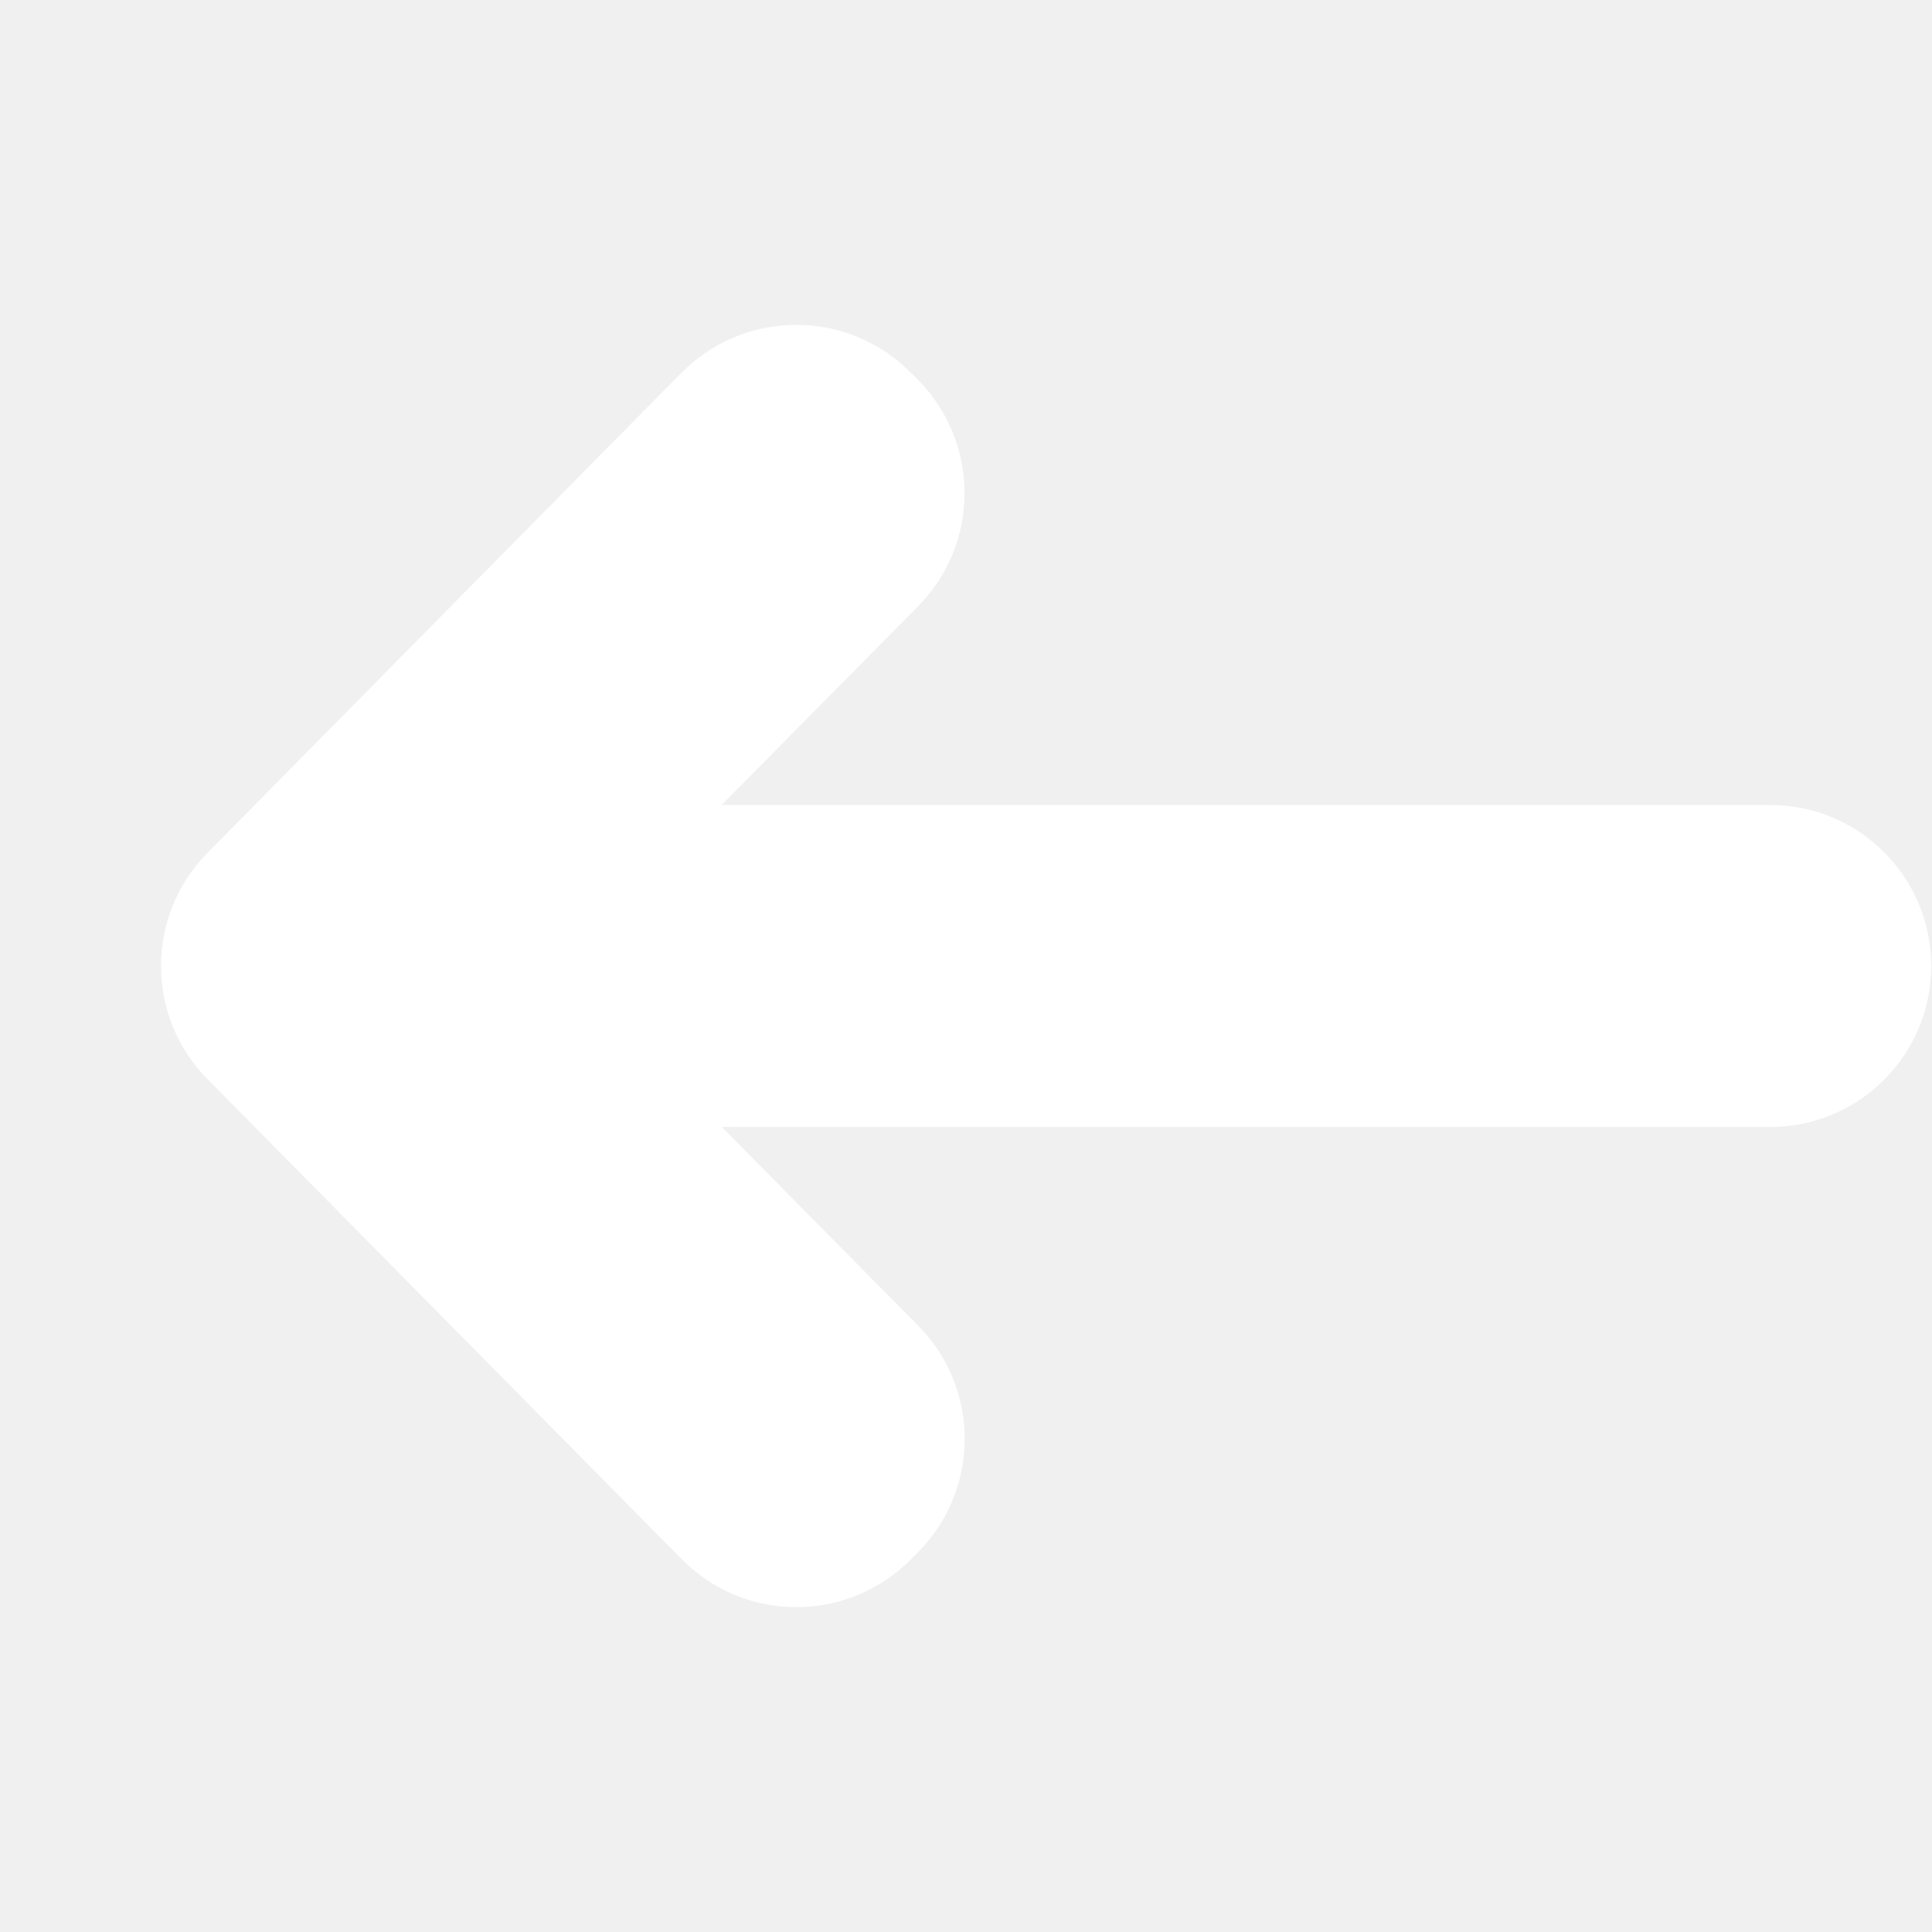
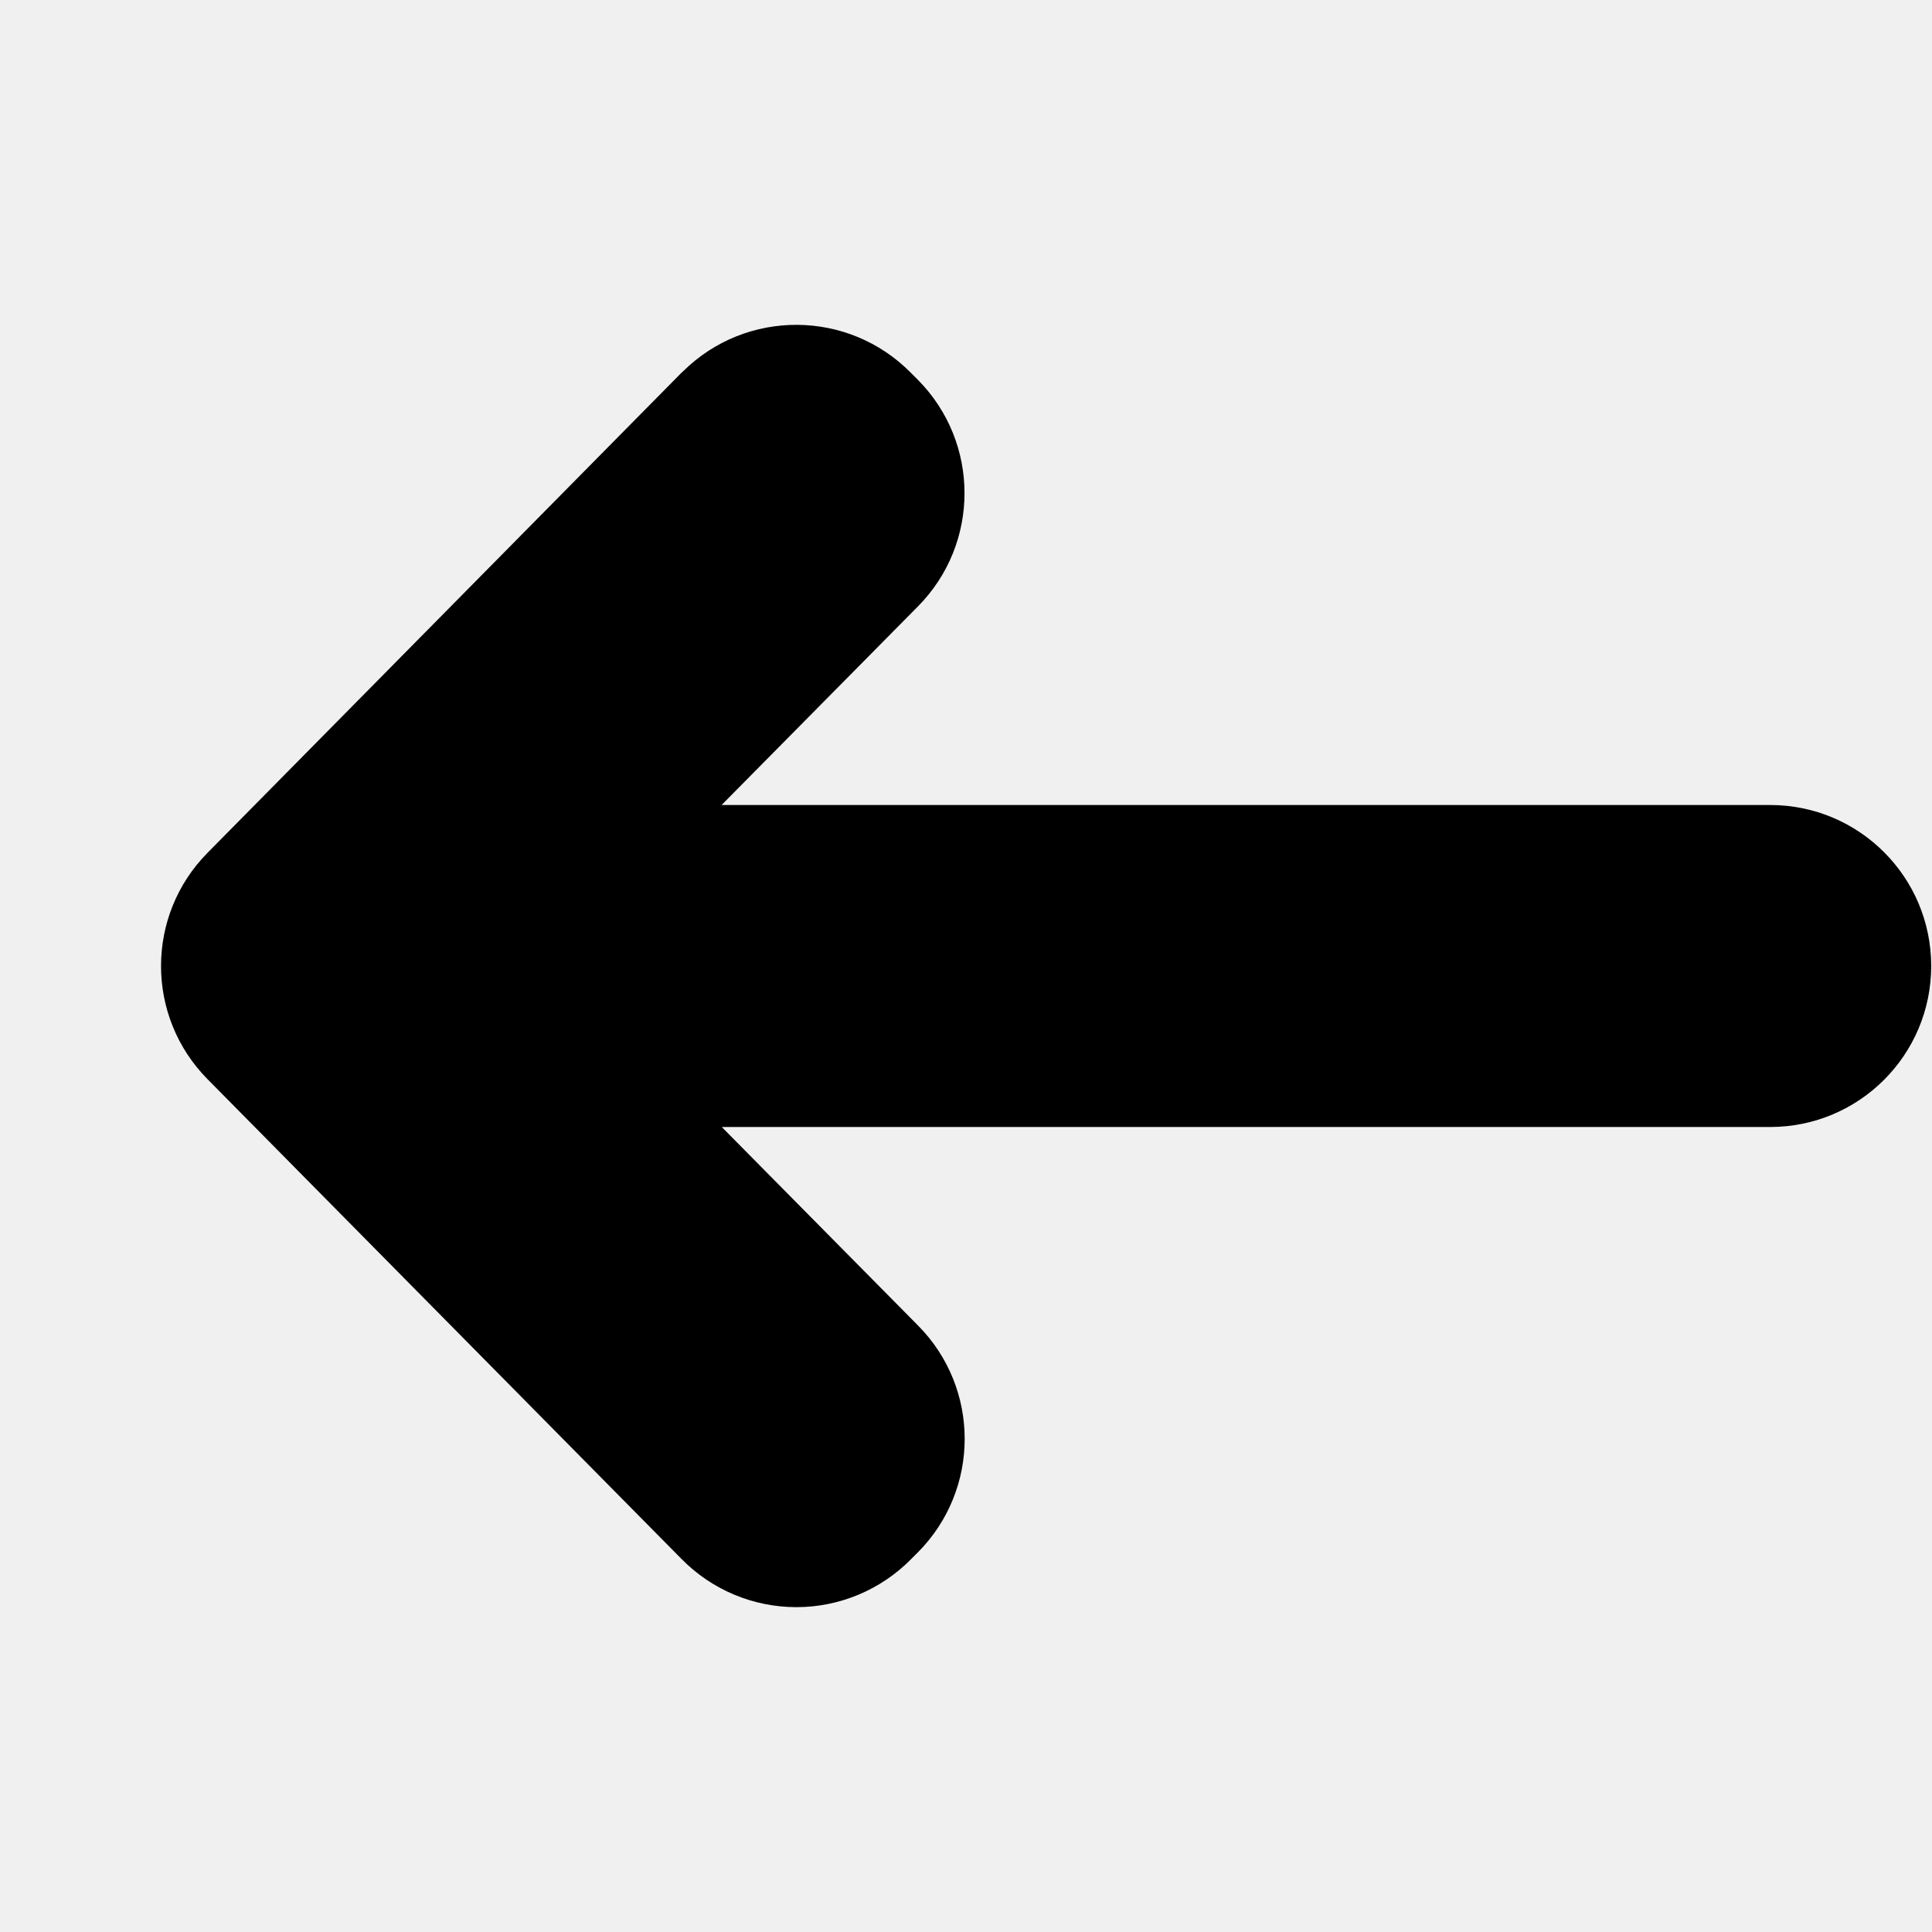
<svg xmlns="http://www.w3.org/2000/svg" height="18" viewBox="0 0 12 12" fill="none" aria-hidden="true" direction="left" width="18">
-   <path fill-rule="evenodd" clip-rule="evenodd" d="M4.243 2.306a1.056 1.056 0 00-.01.009L1.289 5.297a1 1 0 000 1.406l2.946 2.982a1 1 0 001.423 0l.045-.045a1 1 0 000-1.406L4.483 7h6.512a1 1 0 100-2H4.482l1.22-1.234a1 1 0 000-1.406l-.045-.045a1 1 0 00-1.414-.009z" fill="#FFFFFF" />
+   <path fill-rule="evenodd" clip-rule="evenodd" d="M4.243 2.306a1.056 1.056 0 00-.01.009L1.289 5.297a1 1 0 000 1.406l2.946 2.982a1 1 0 001.423 0l.045-.045a1 1 0 000-1.406L4.483 7h6.512a1 1 0 100-2H4.482l1.22-1.234a1 1 0 000-1.406l-.045-.045a1 1 0 00-1.414-.009z" fill="currentColor" />
</svg>
